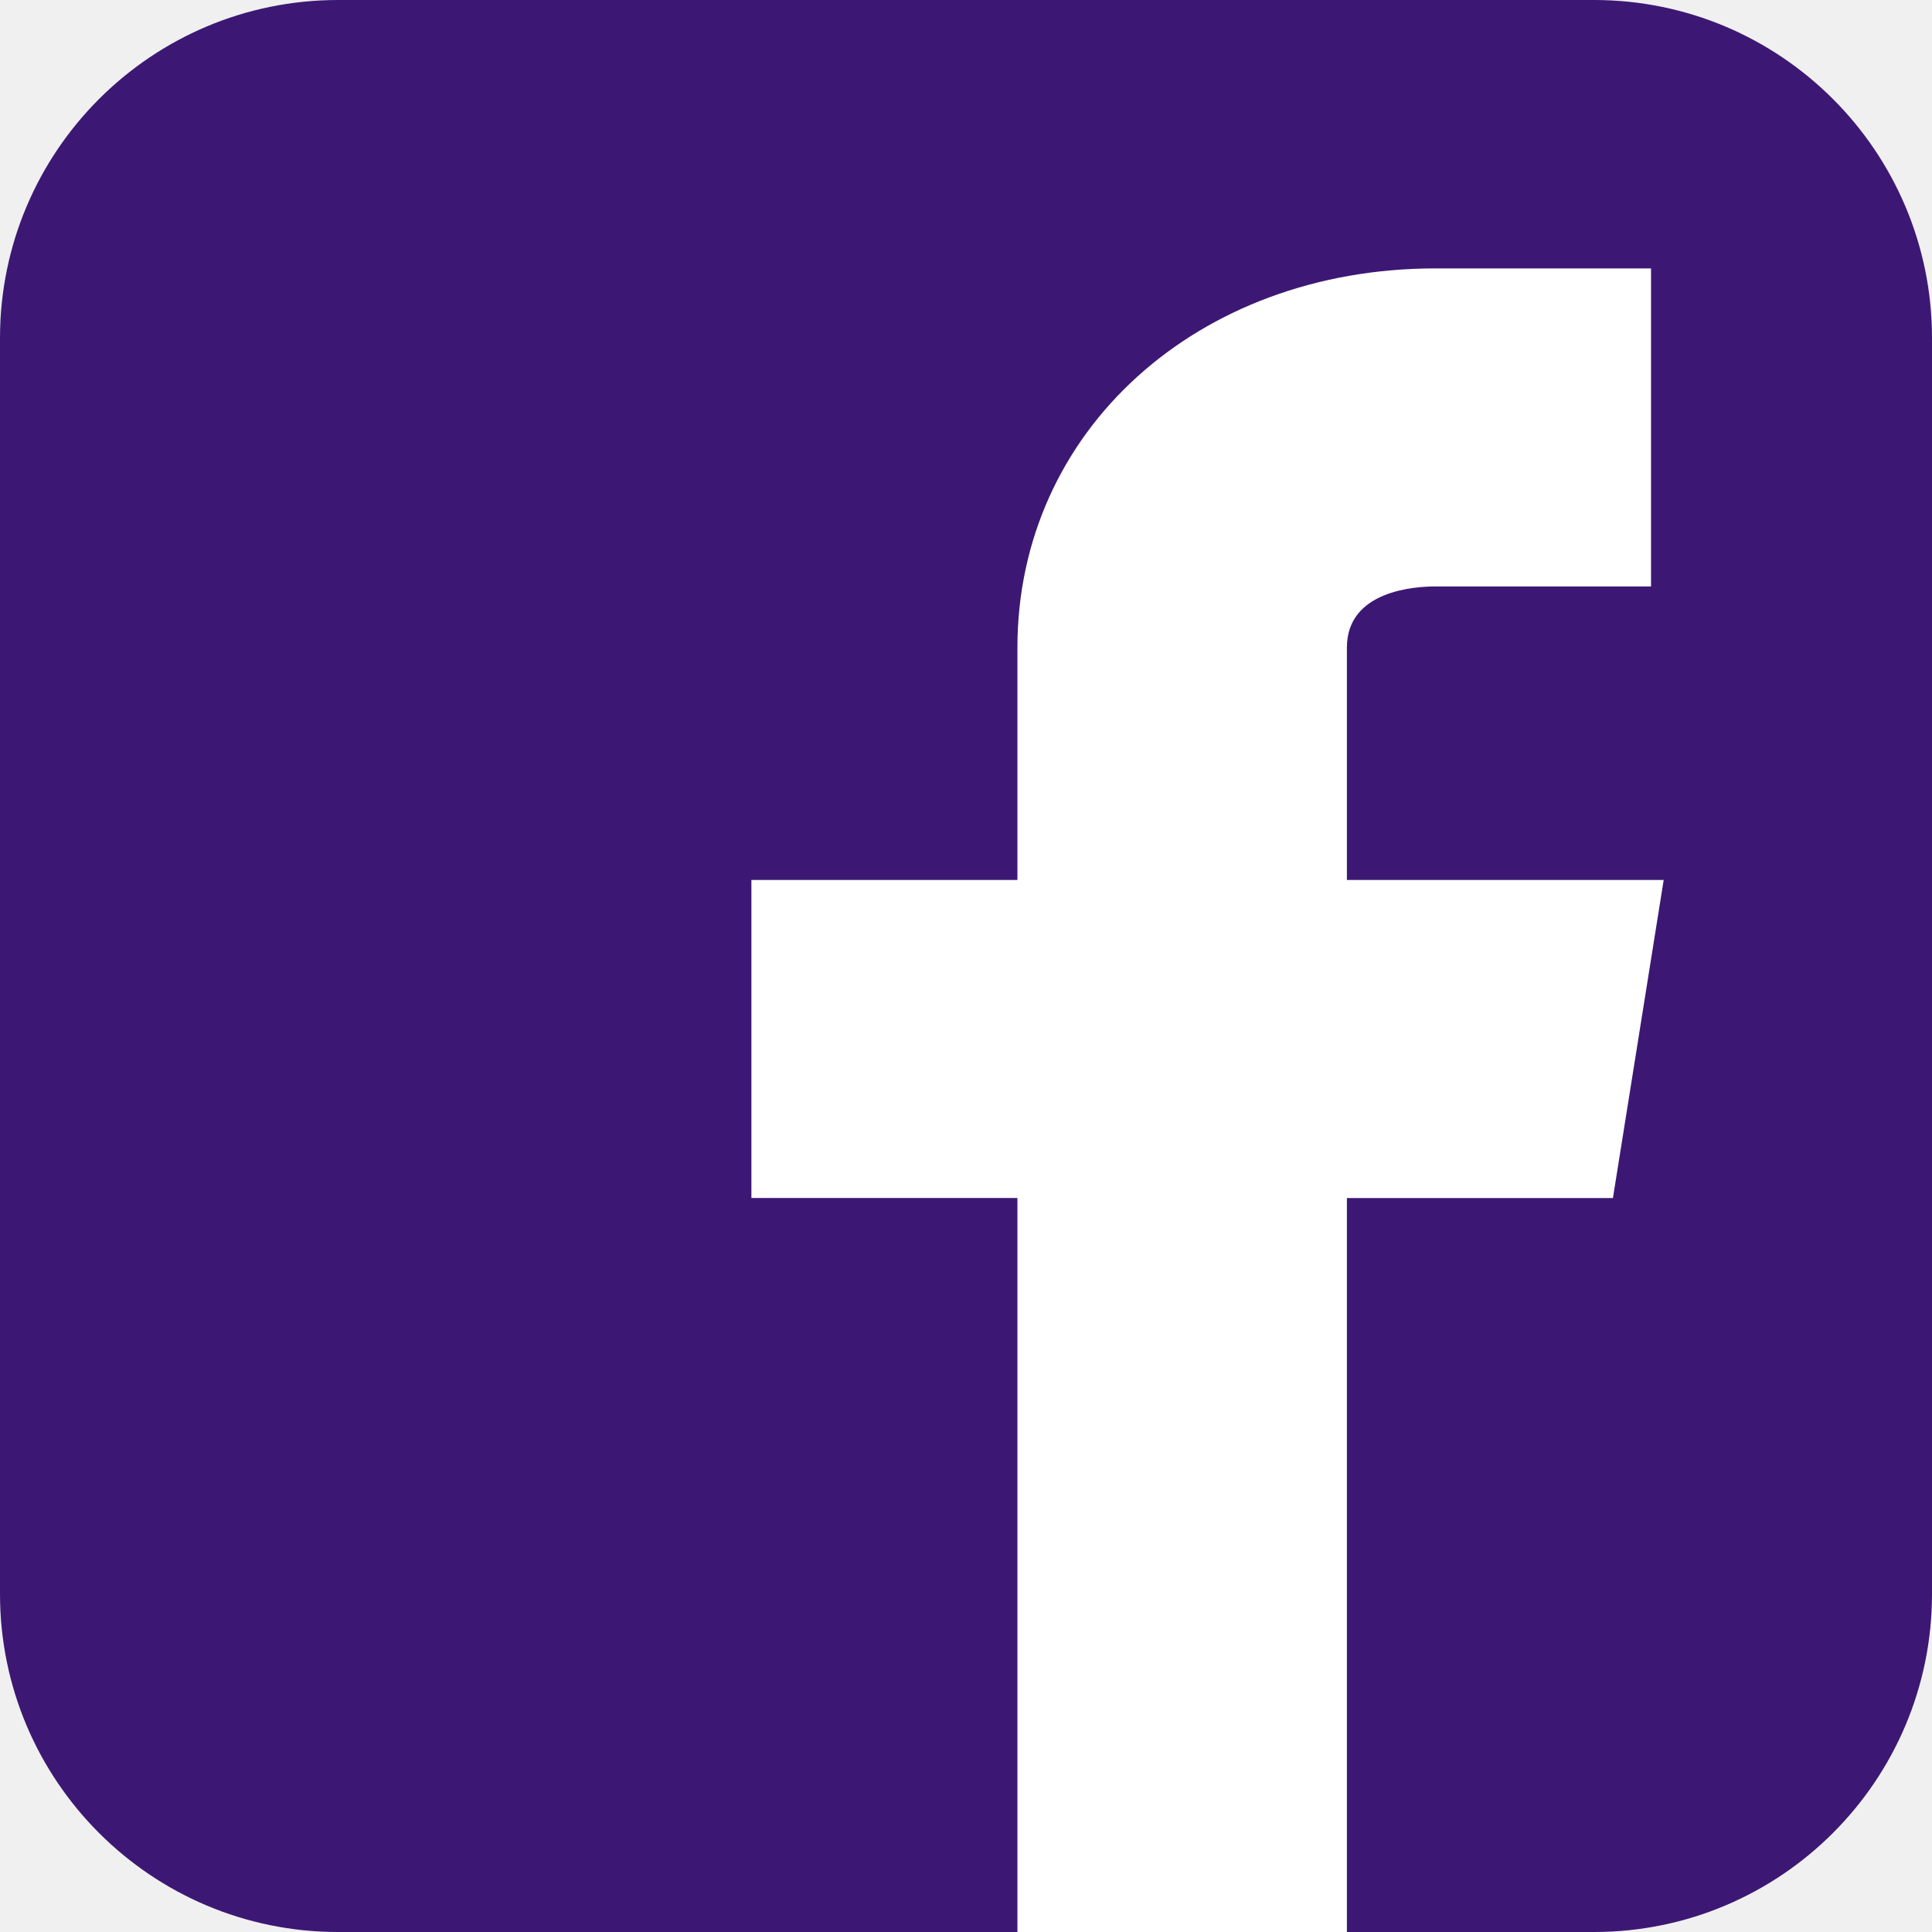
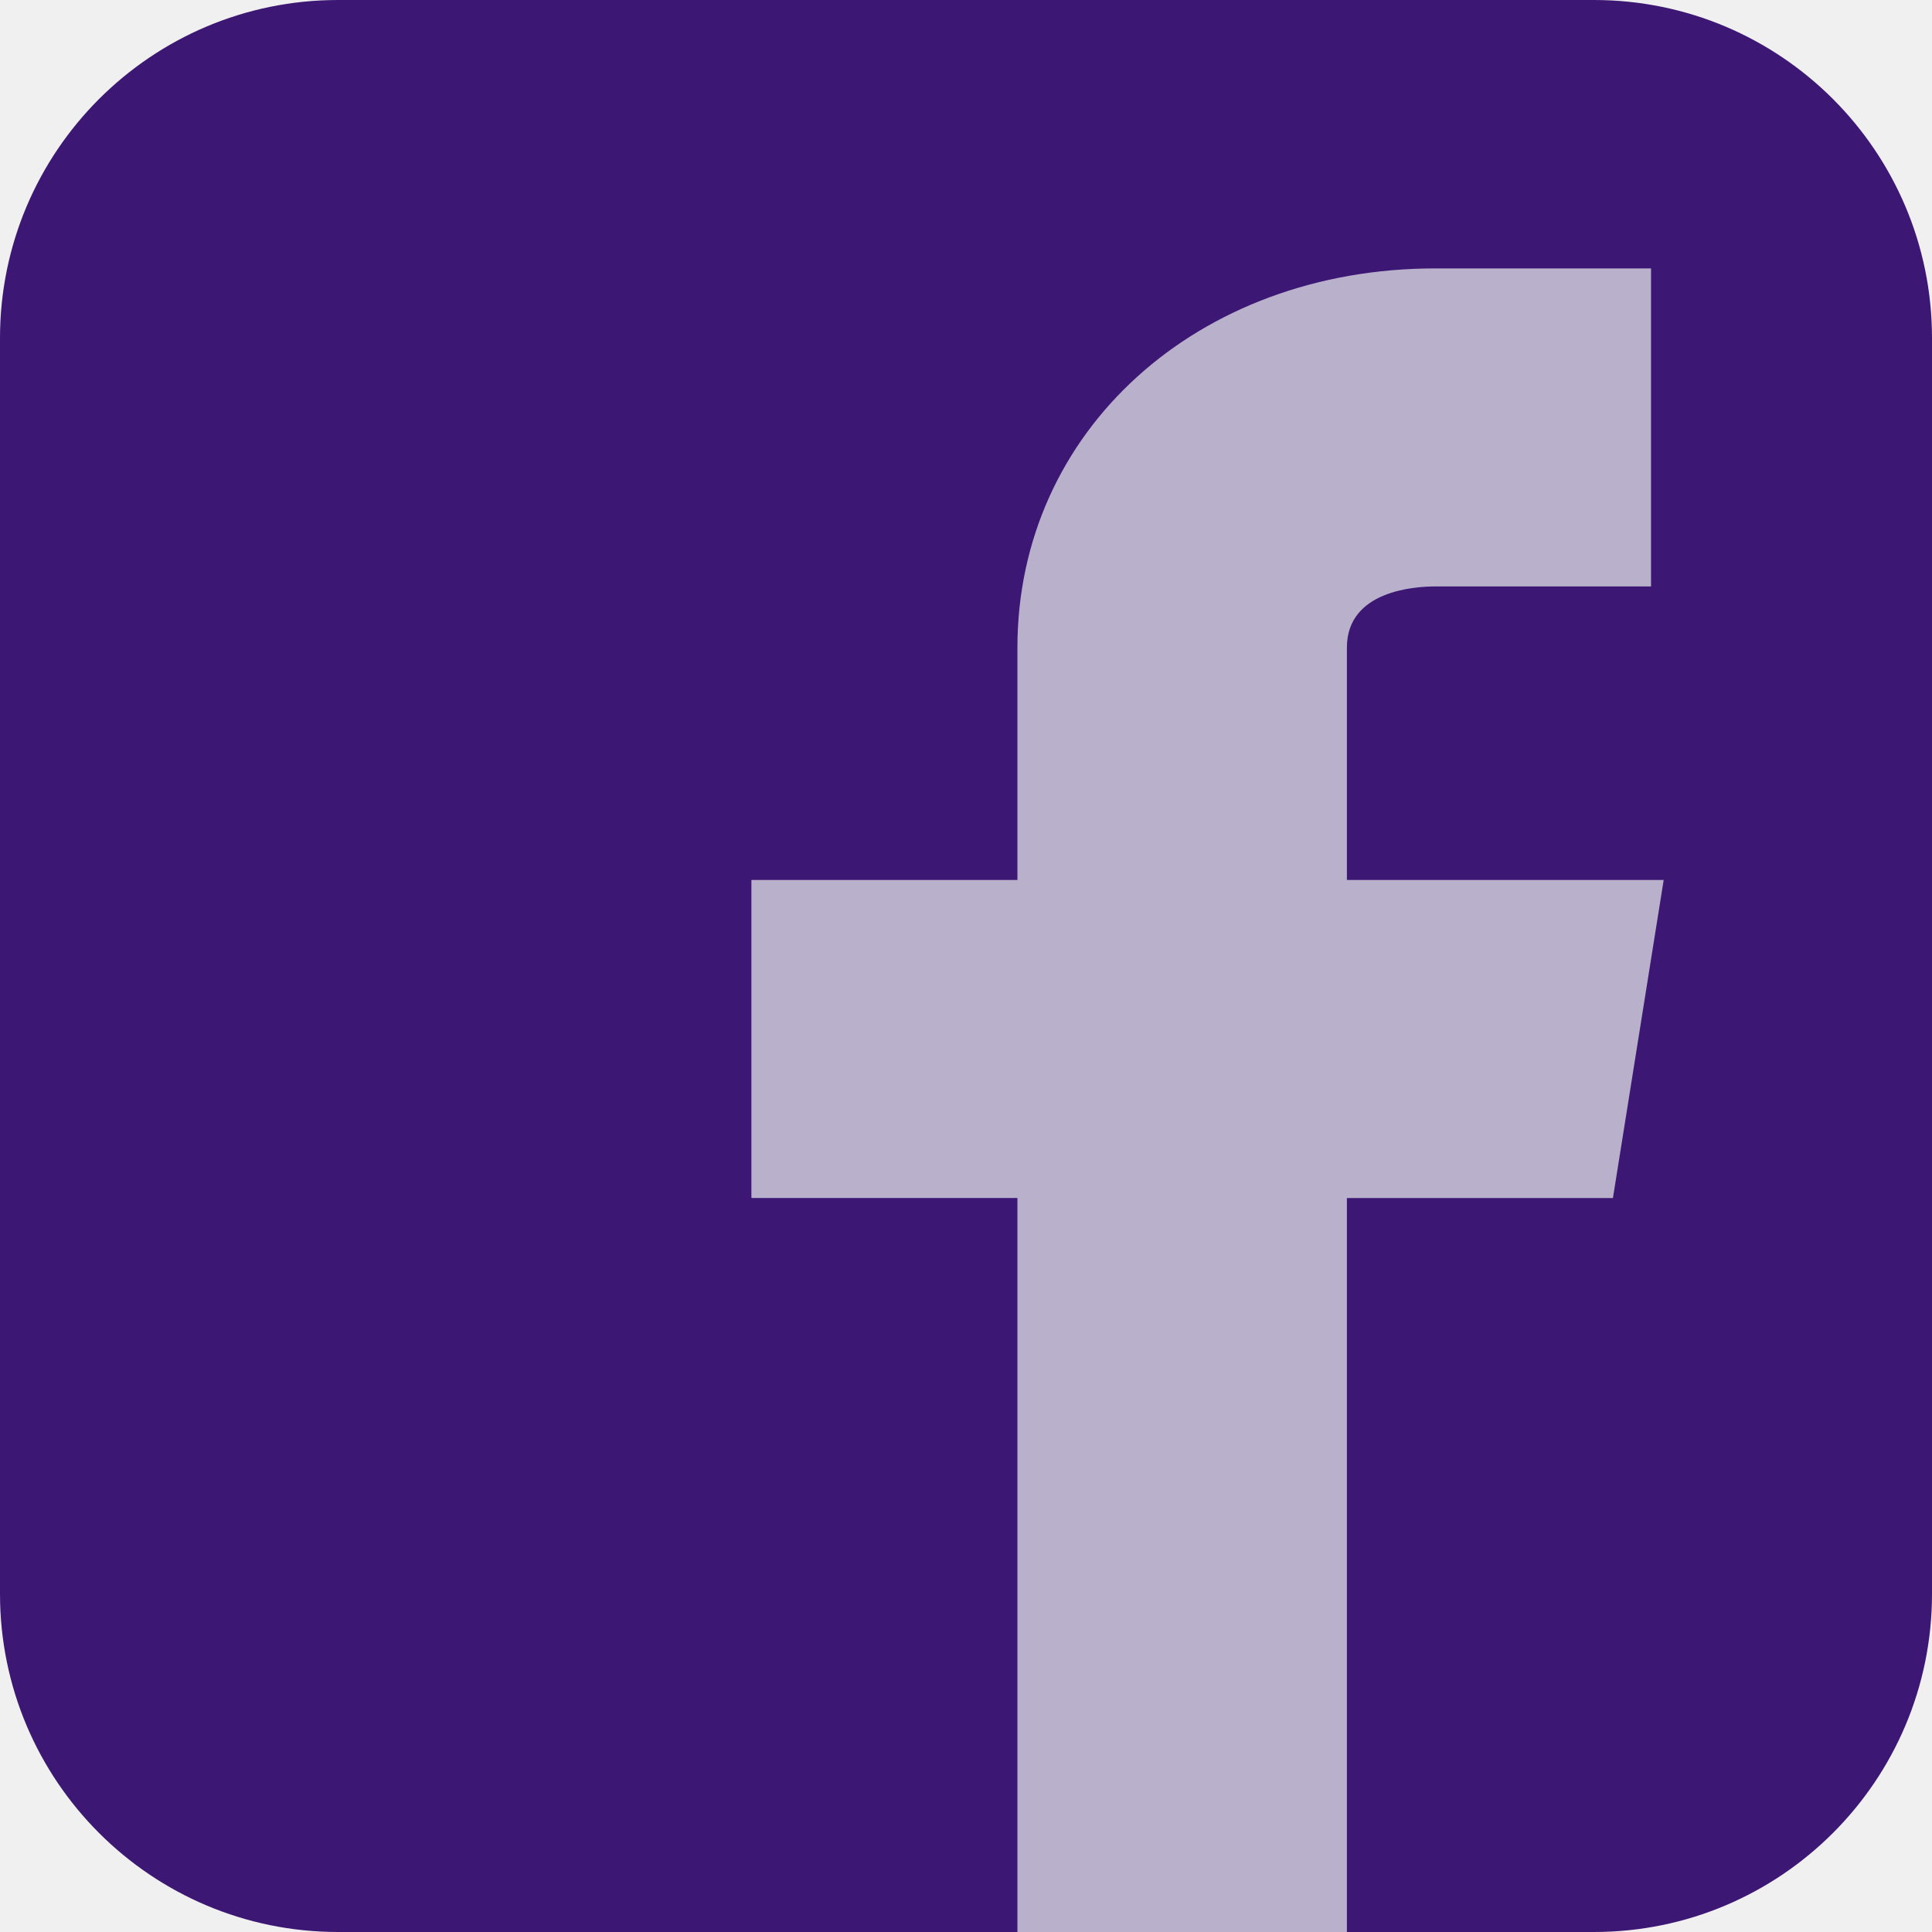
<svg xmlns="http://www.w3.org/2000/svg" width="26" height="26" fill="none">
  <path d="M21.45 0H4.55A4.55 4.55 0 000 4.55v16.9A4.55 4.55 0 004.55 26h16.9A4.55 4.55 0 0026 21.45V4.55A4.55 4.55 0 0021.45 0z" fill="#3C1874" />
-   <path d="M22.389 11.842h-4.263V8.715c0-.766.912-.823 1.193-.823h2.9v-4.28h-2.9c-3.21 0-5.627 2.193-5.627 5.103v3.127h-3.58v4.28h3.58V26h4.434v-9.877h3.58l.683-4.28z" fill="#fff" />
+   <path d="M22.389 11.842h-4.263V8.715c0-.766.912-.823 1.193-.823h2.9v-4.28h-2.9c-3.21 0-5.627 2.193-5.627 5.103v3.127h-3.58v4.28h3.58V26h4.434v-9.877h3.58l.683-4.28z" fill="#b9b0cc" />
</svg>
